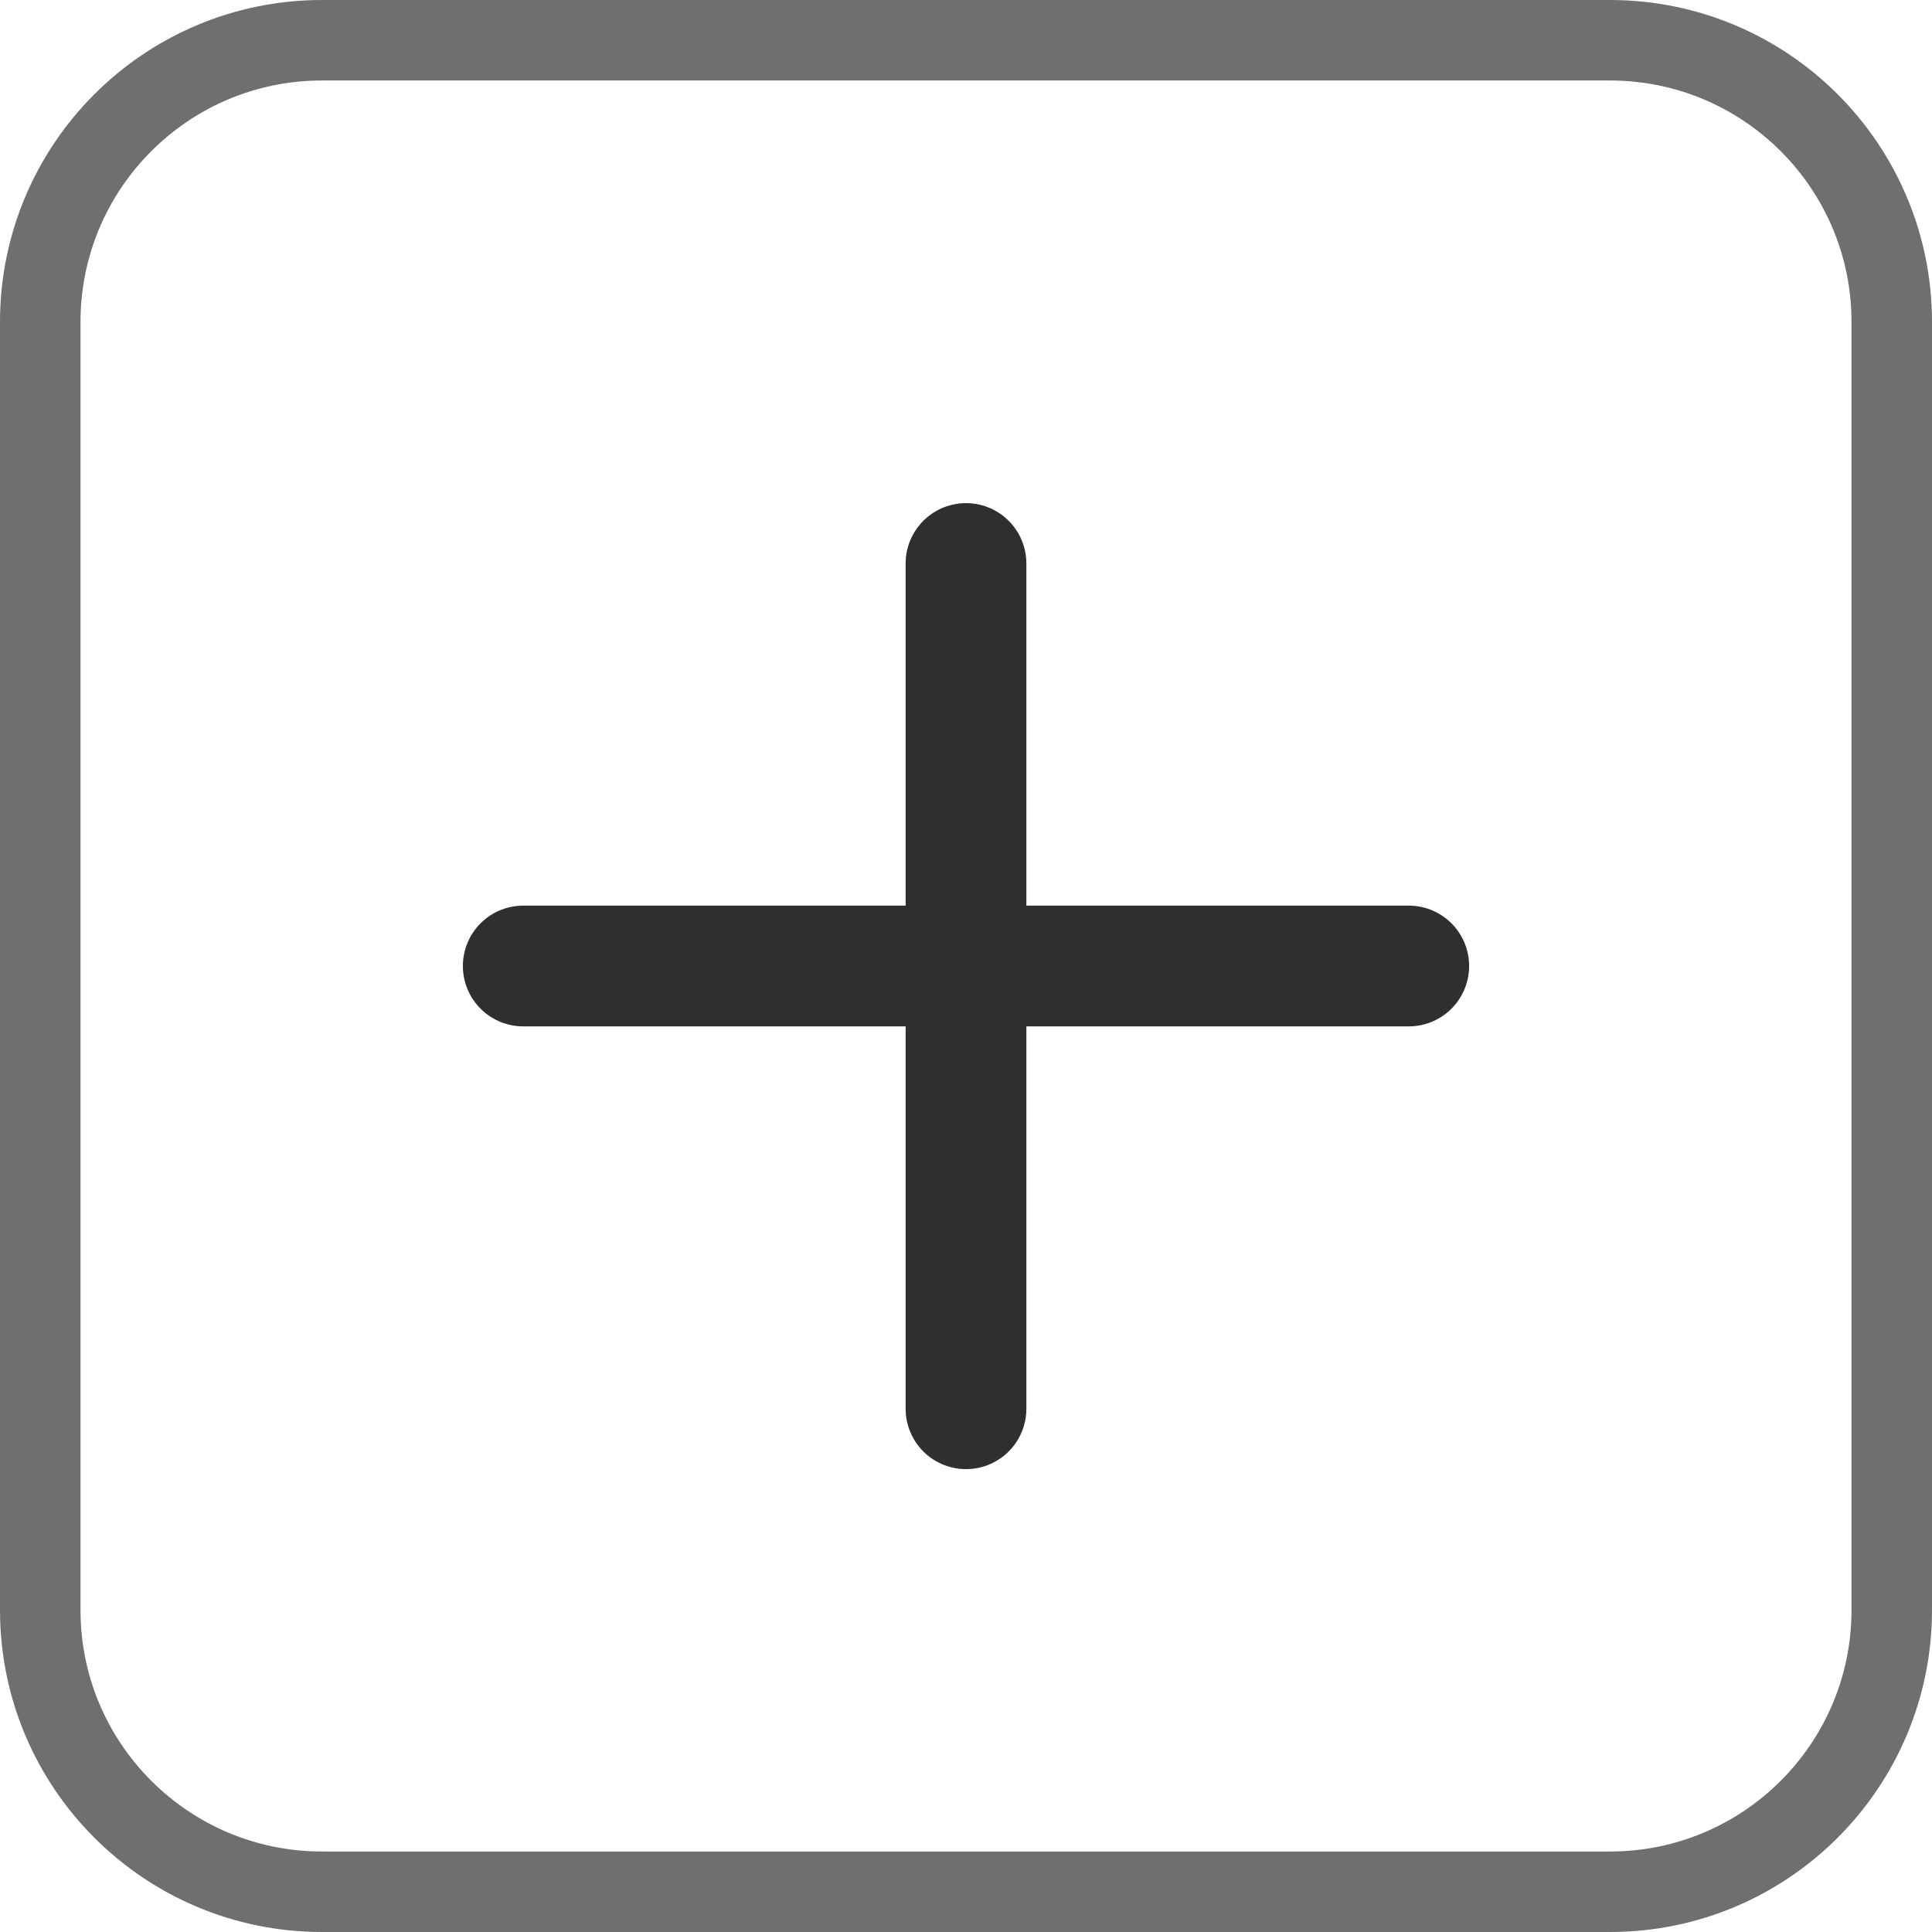
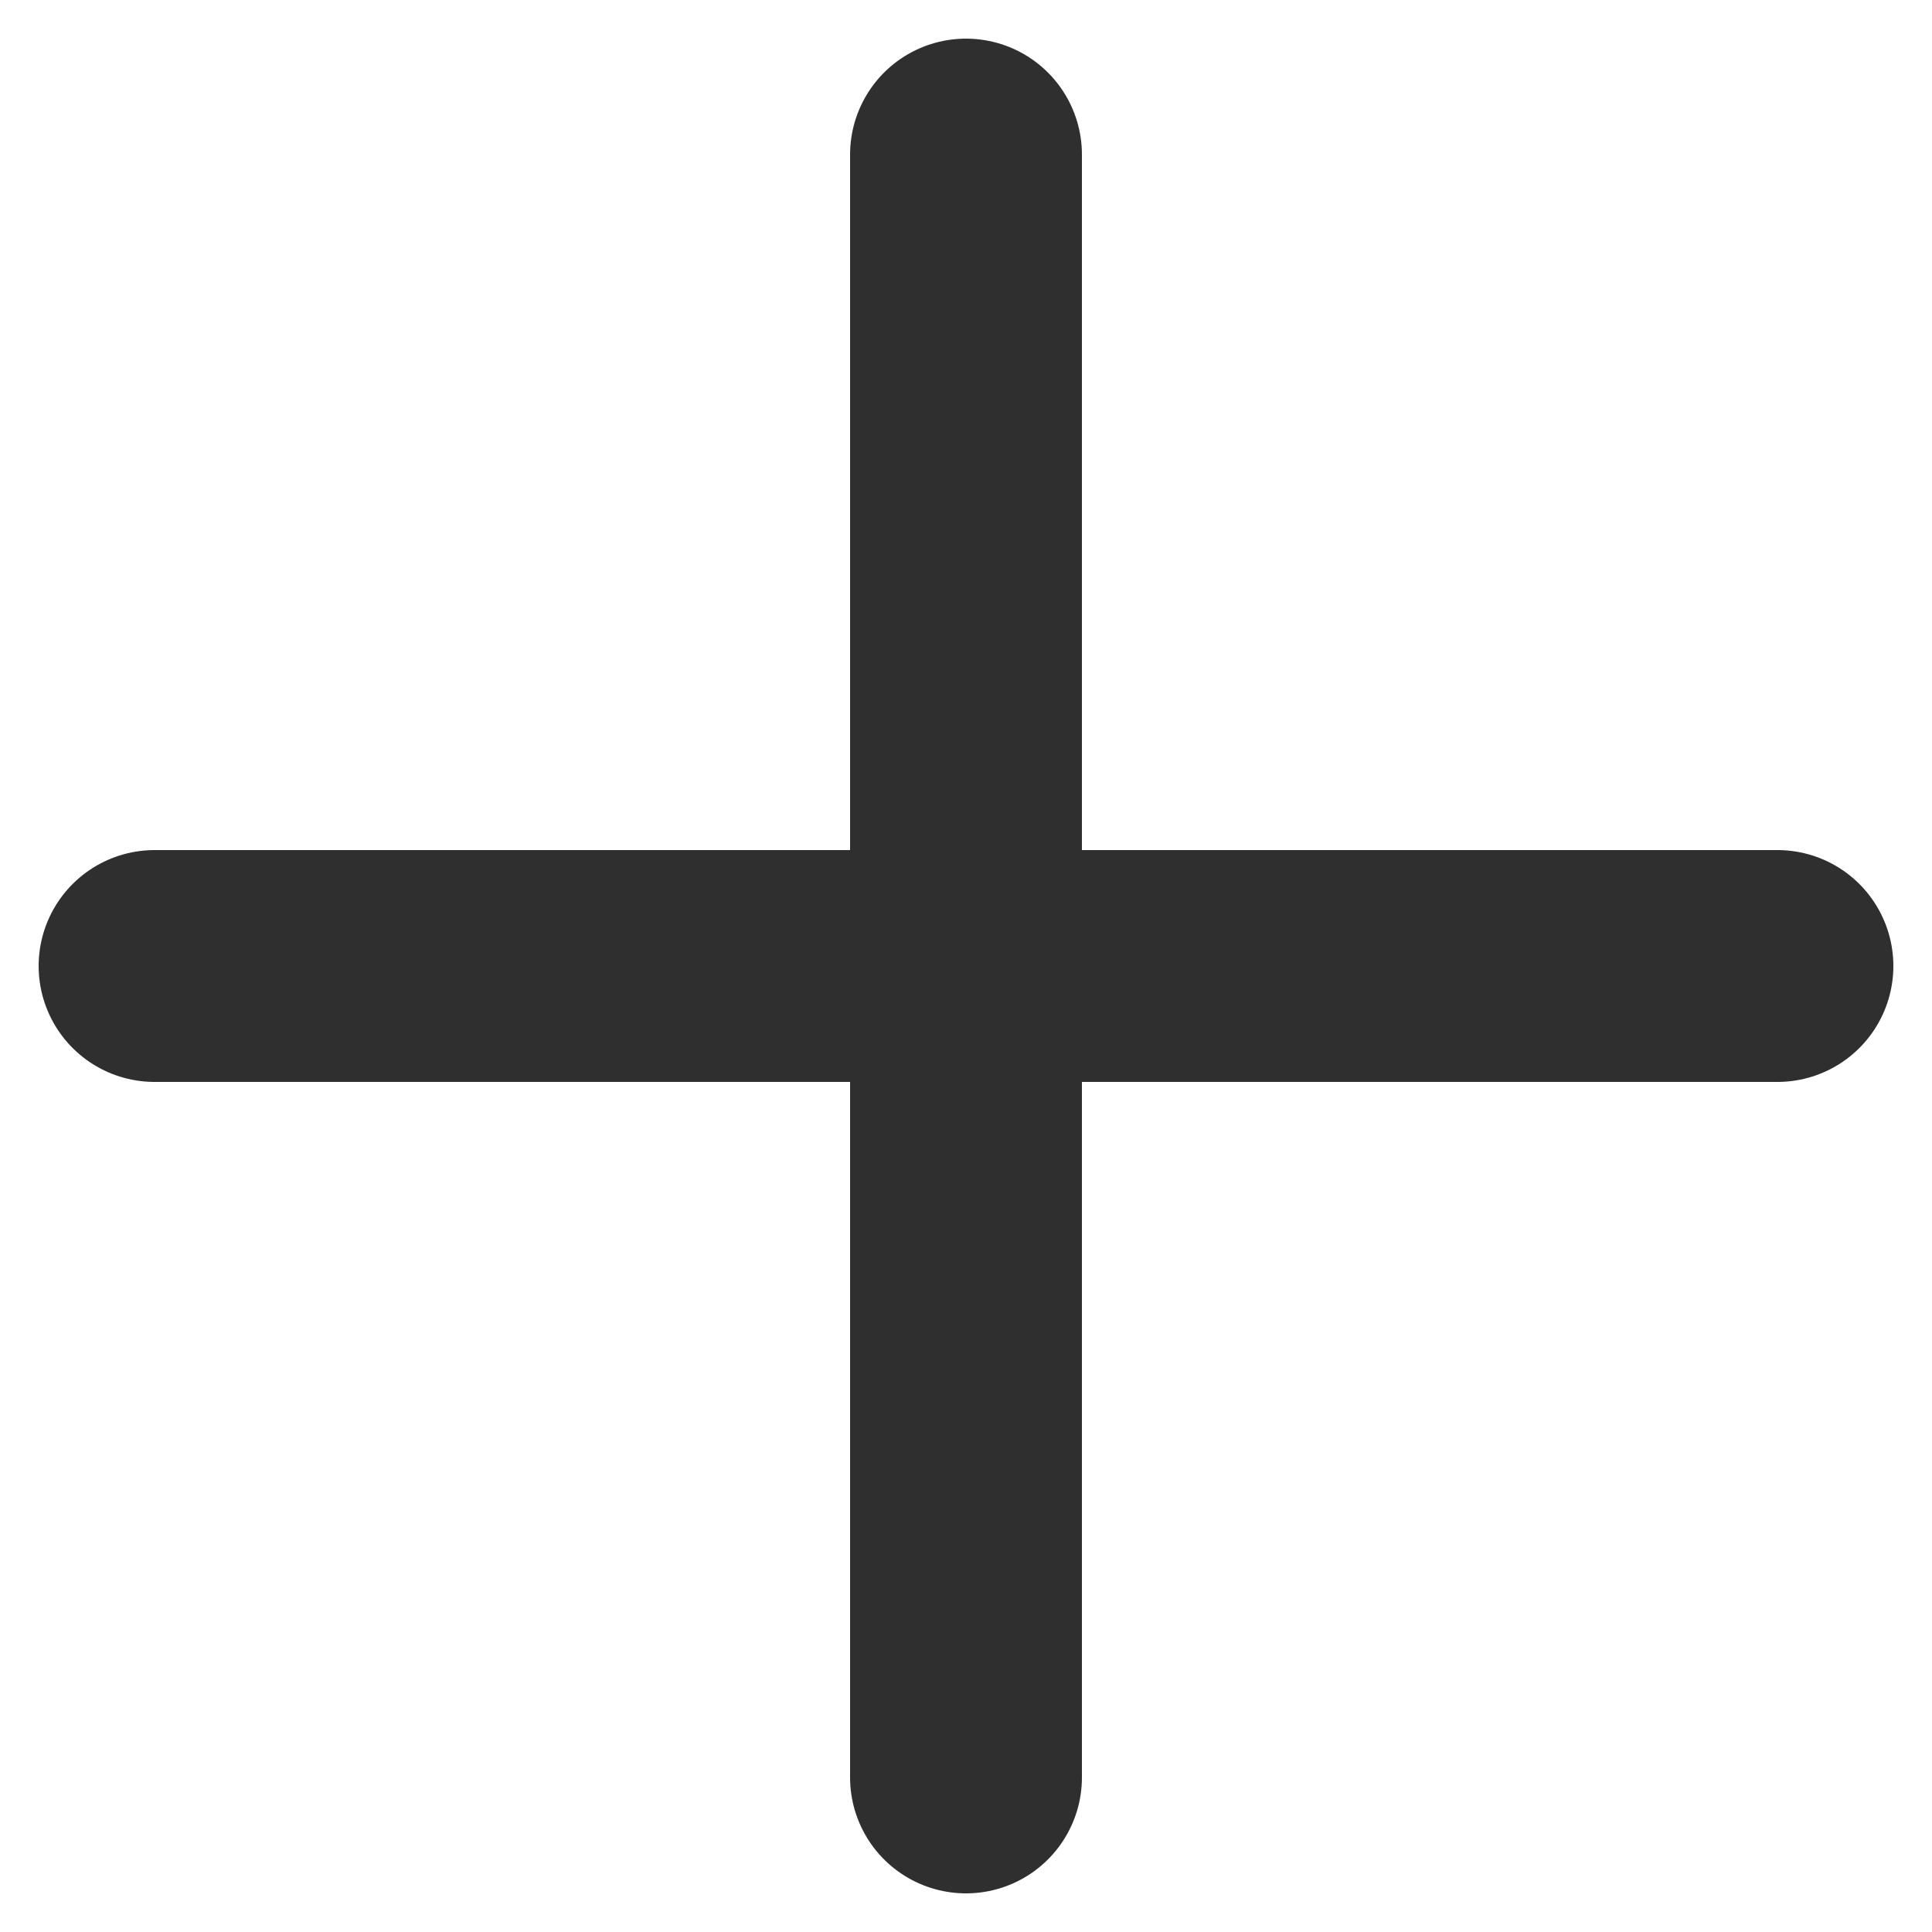
- <svg xmlns="http://www.w3.org/2000/svg" width="48" height="48" viewBox="0 0 48 48" fill="none">
-   <rect x="1" y="1" width="46" height="46" rx="7" stroke="#706E70" stroke-width="2" />
-   <path d="M24 14V35M13 24H35" stroke="#302F30" stroke-width="3" stroke-linecap="round" />
+ <svg xmlns="http://www.w3.org/2000/svg" width="25" height="25" viewBox="0 0 25 25" fill="none">
+   <path d="M12.5 2L12.5 23M2 12.5L23 12.5" stroke="#302F30" stroke-width="3" stroke-linecap="round" />
</svg>
